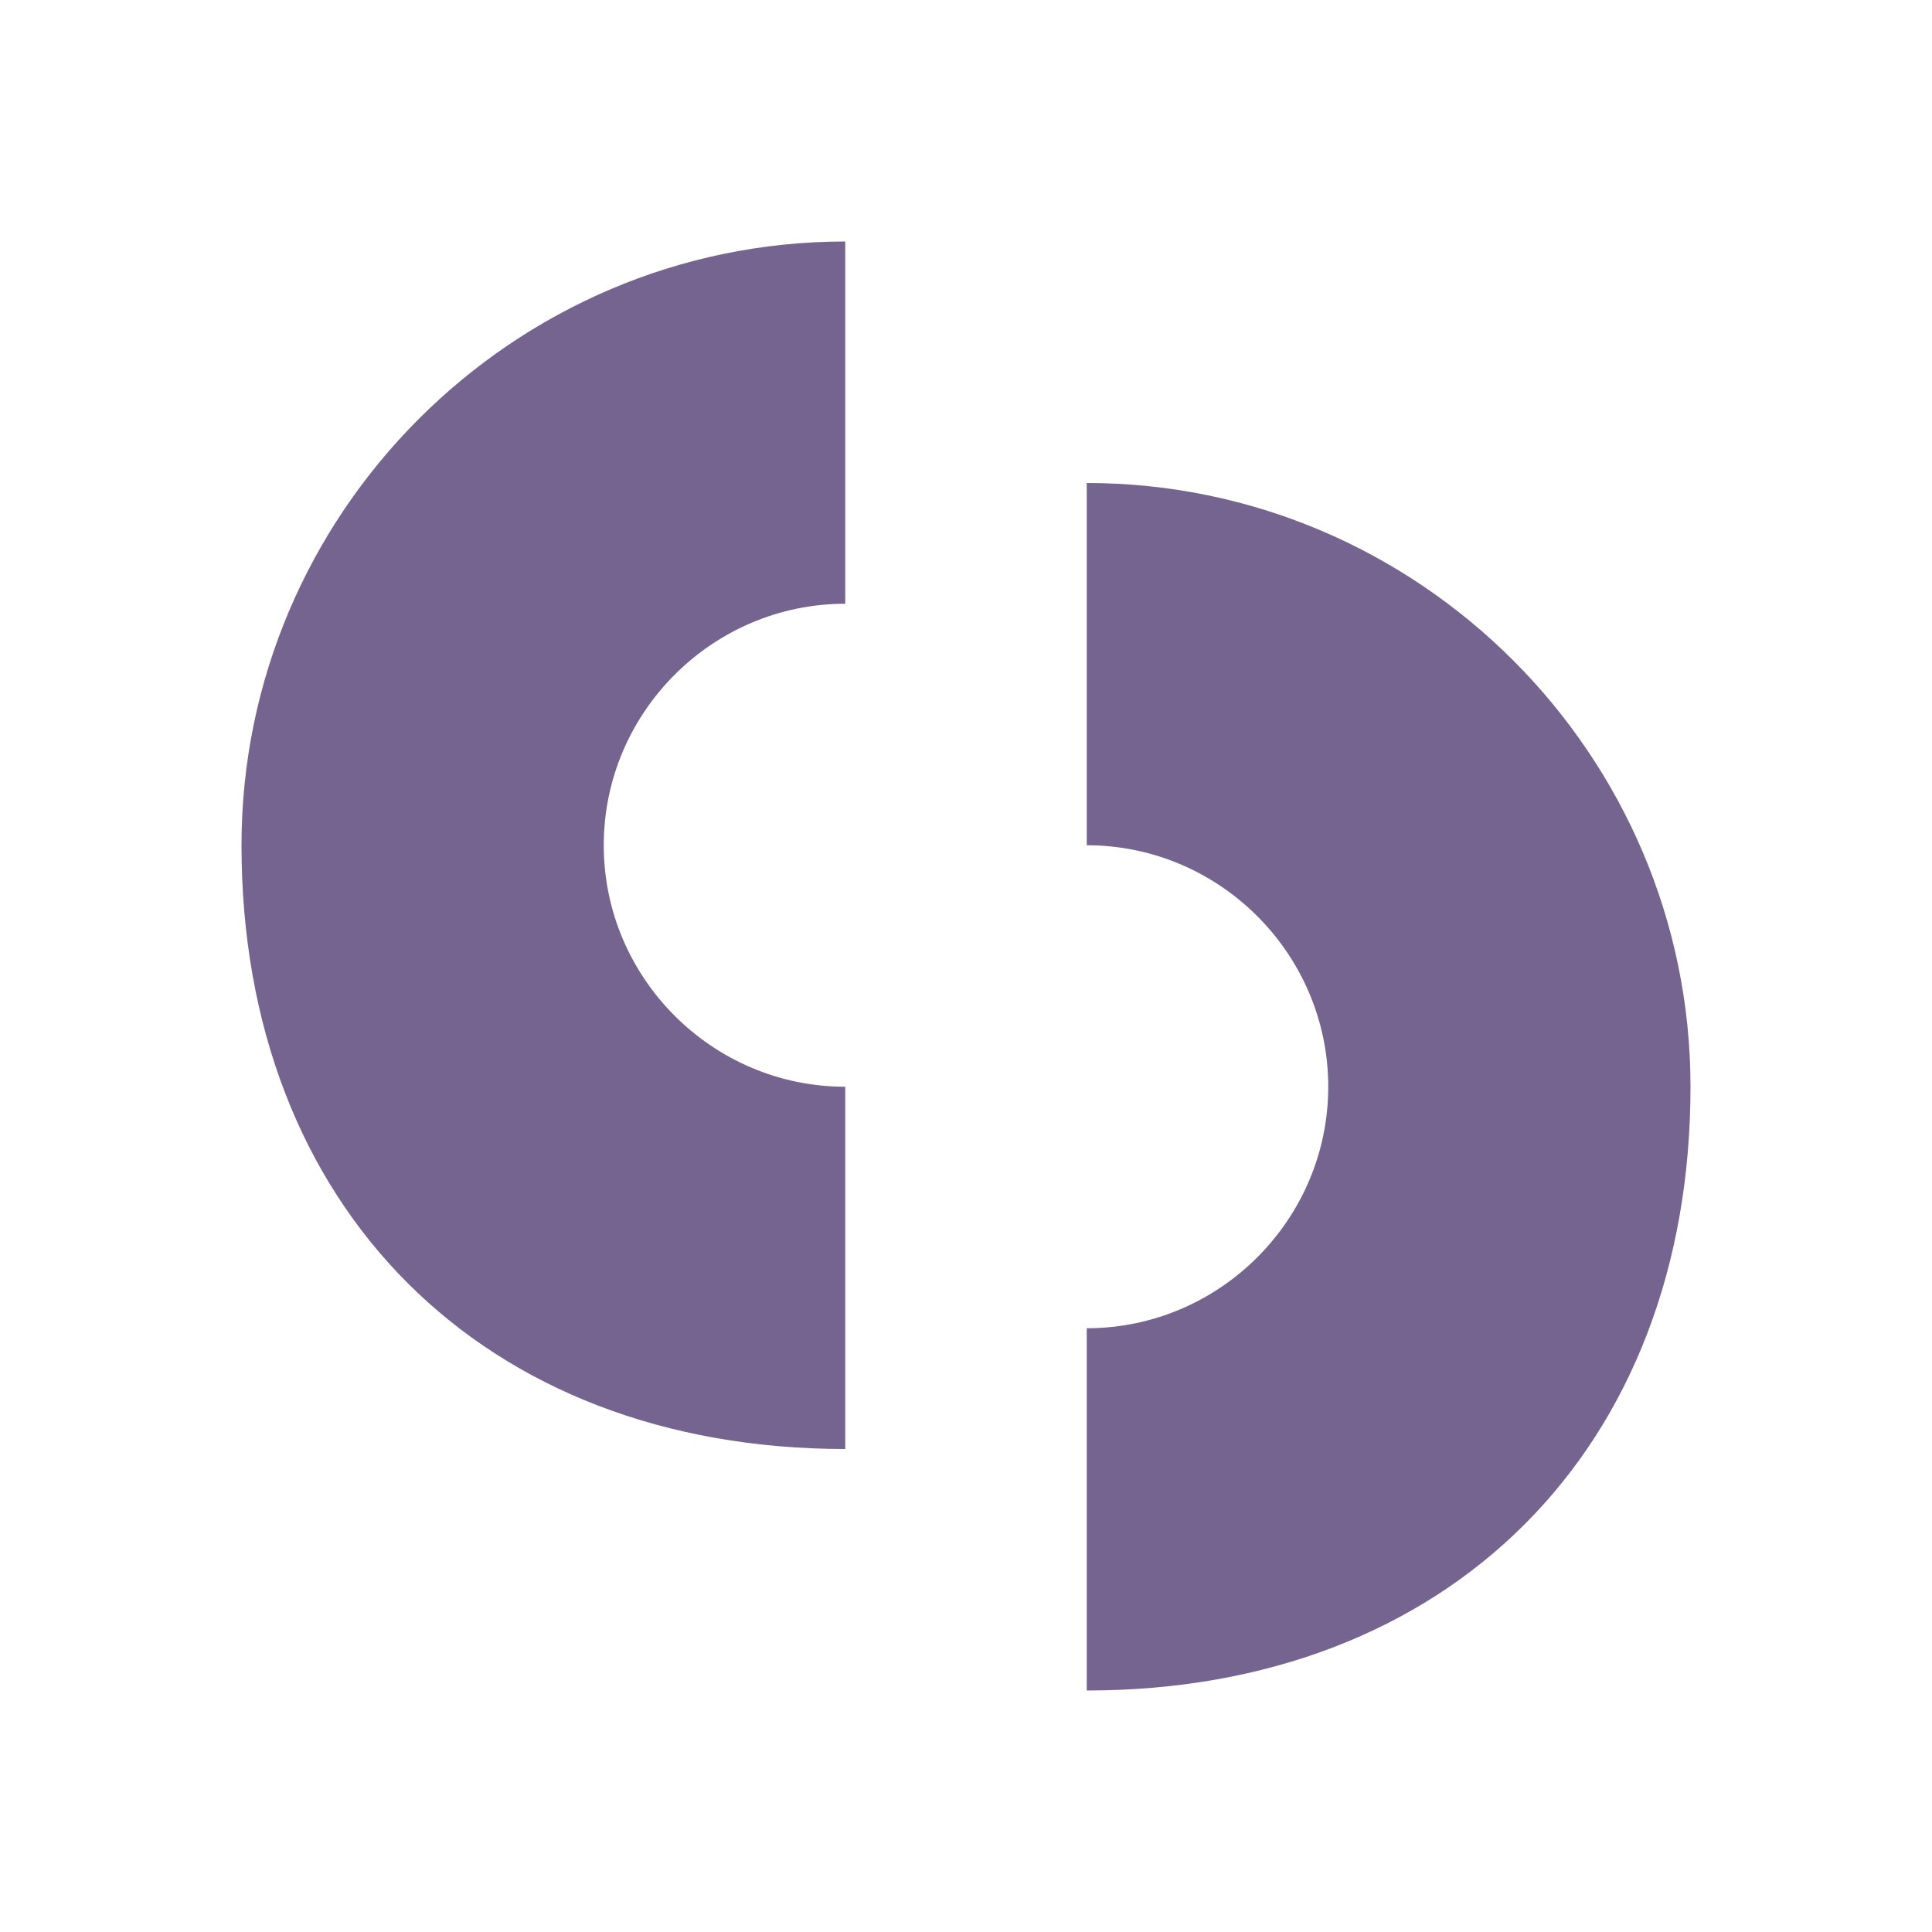
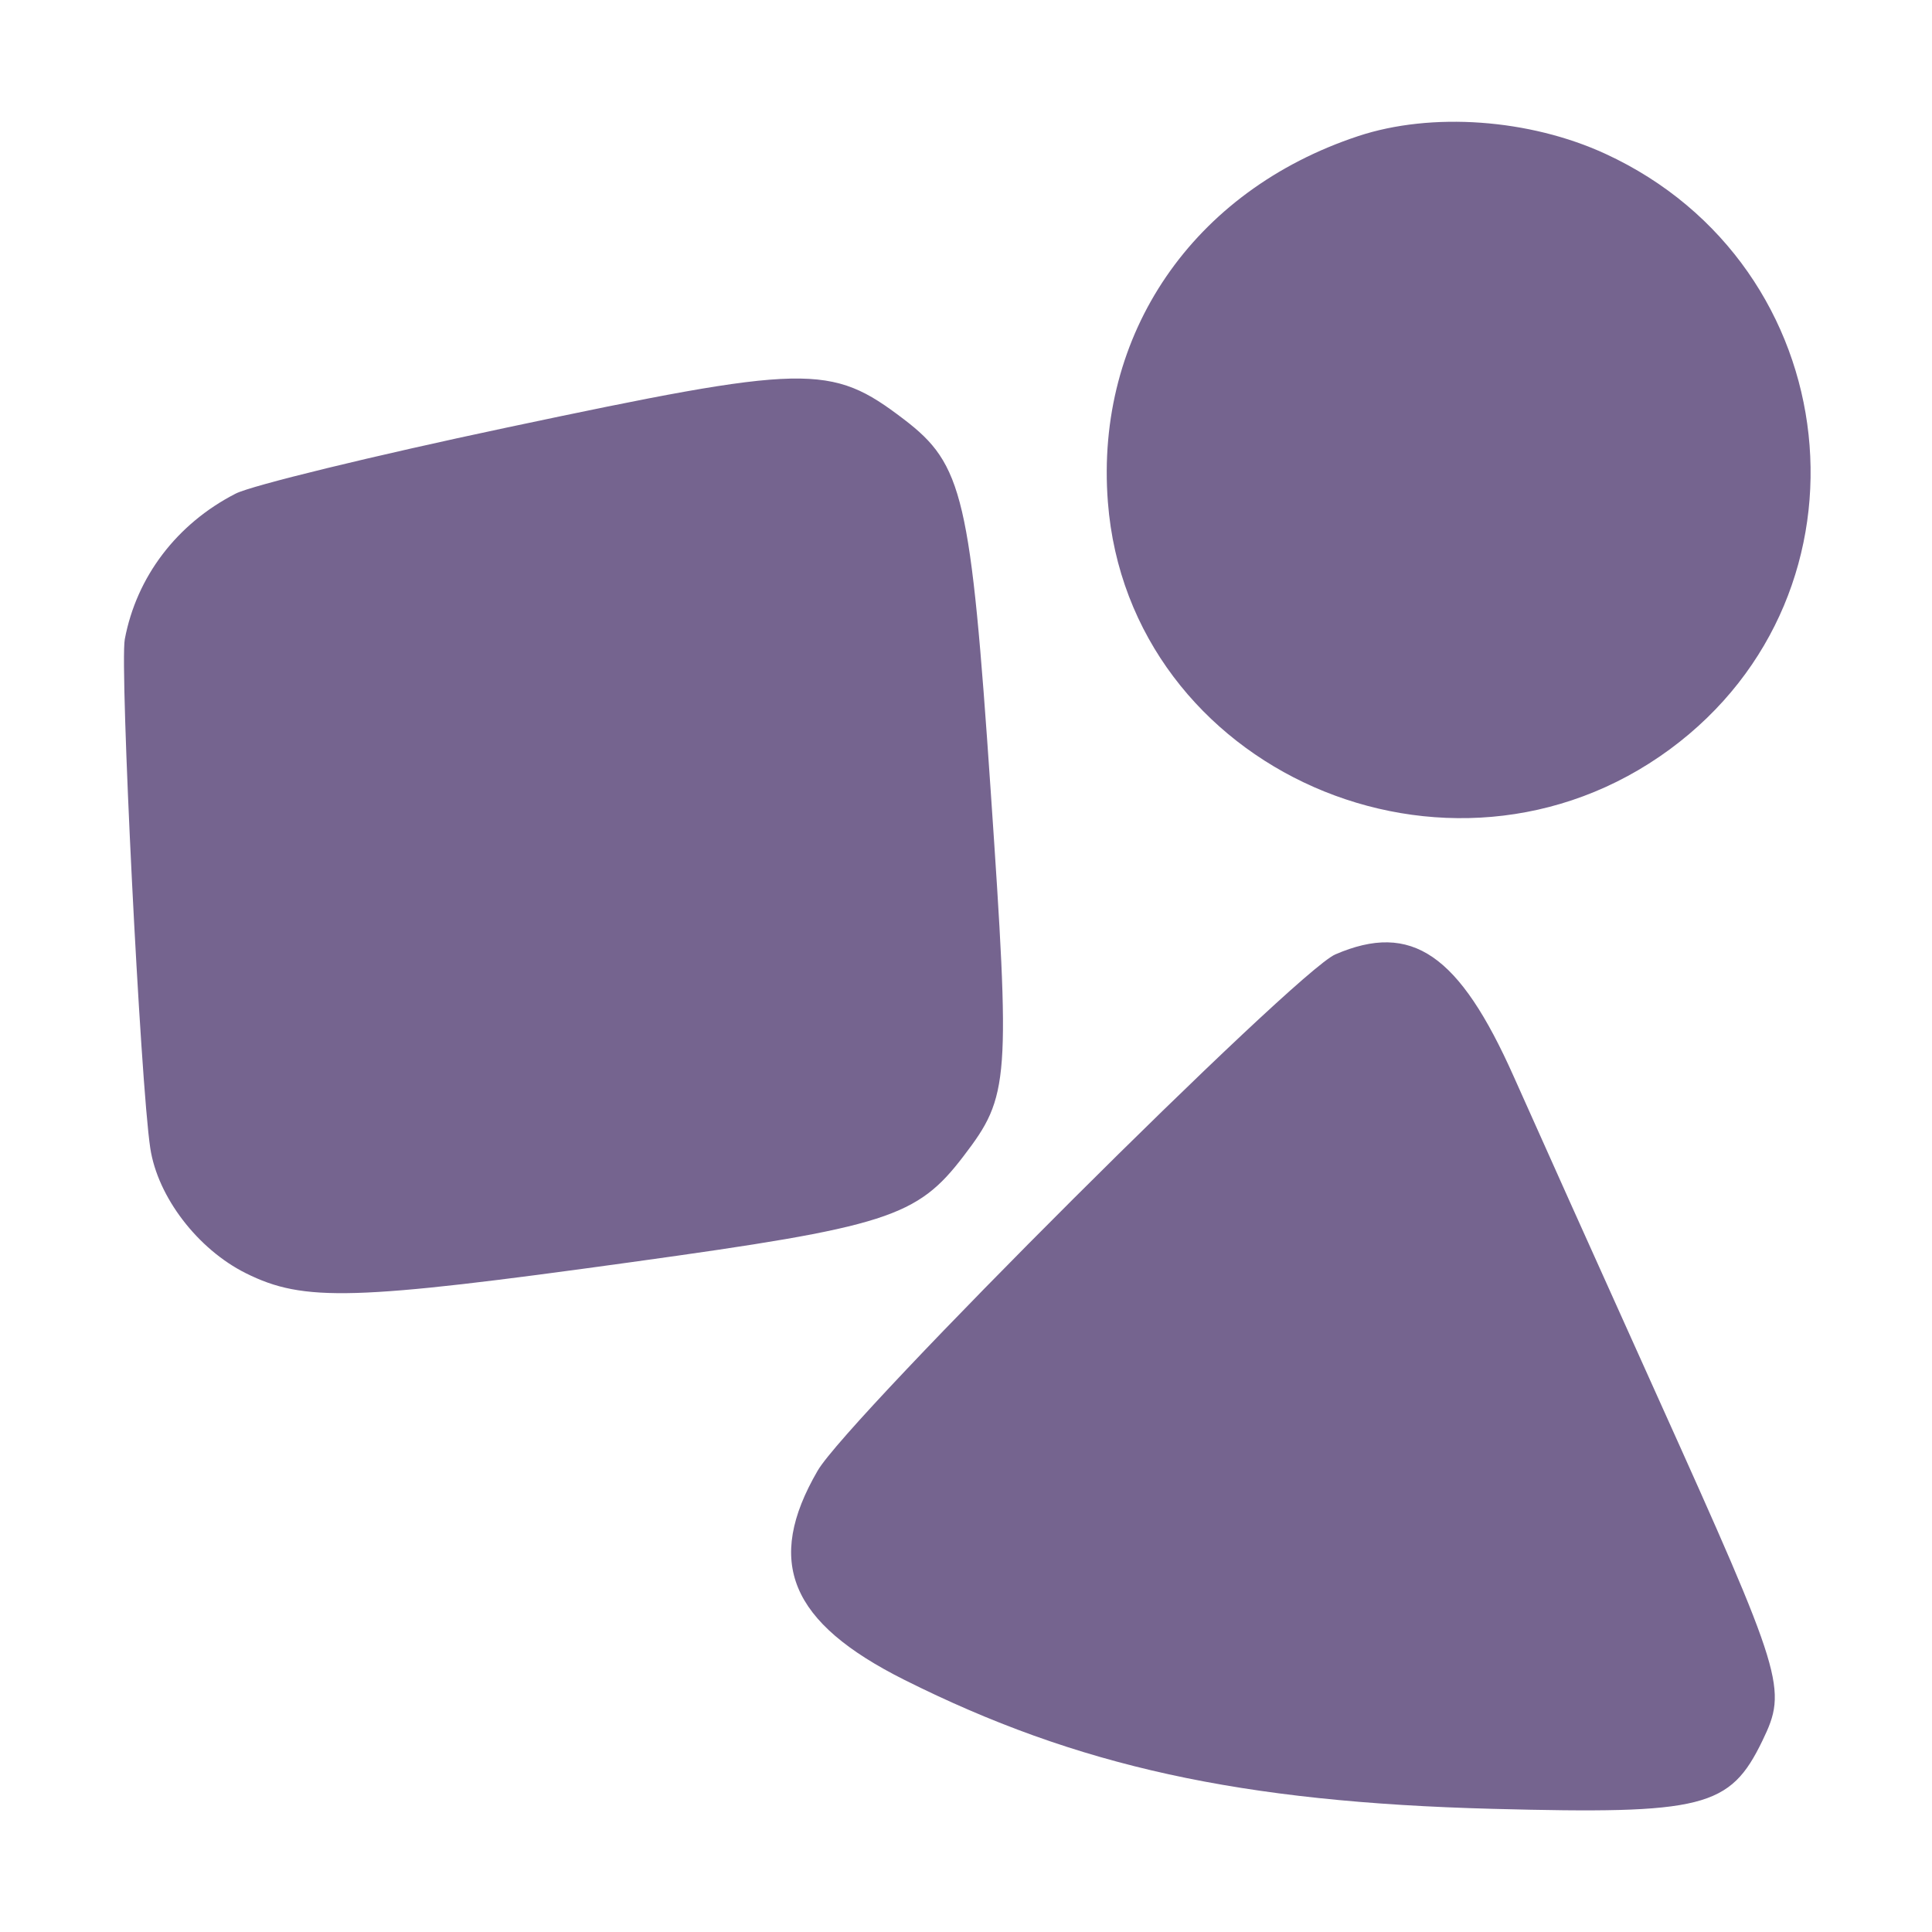
<svg xmlns="http://www.w3.org/2000/svg" viewBox="0 0 32 32" role="img" aria-label="Rhyme symbol">
-   <path d="M14 4C8.5 4 4 8.5 4 14C4 20 8 24 14 24V18C11.8 18 10 16.2 10 14C10 11.8 11.8 10 14 10ZM18 8C23.5 8 28 12.5 28 18C28 24 24 28 18 28V22C20.2 22 22 20.2 22 18C22 15.8 20.2 14 18 14Z" fill="#75648f" />
+   <style>.word{fill:#262626}.accent{fill:#75648f}@media(prefers-color-scheme:dark){.word{fill:#fafafa}.accent{fill:#c4b6da}}</style>
+   <path class="accent" d="M22.497 2.254C19.759 3.16 18.135 5.534 18.35 8.315 18.693 12.76 24.008 15.097 27.659 12.41 31.192 9.808 30.606 4.399 26.591 2.548 25.333 1.968 23.711 1.852 22.497 2.254M8.388 7.083C6.183 7.55 4.165 8.041 3.903 8.176 2.929 8.675 2.262 9.552 2.067 10.587 1.981 11.047 2.326 17.945 2.489 19.017 2.611 19.824 3.274 20.691 4.073 21.089 5.033 21.567 5.855 21.543 10.466 20.904 14.7 20.318 15.187 20.162 15.961 19.147 16.722 18.15 16.738 17.926 16.408 13.084 16.077 8.224 15.953 7.694 14.97 6.944 13.757 6.019 13.376 6.027 8.388 7.083M22.117 15.808C21.459 16.092 14.058 23.474 13.543 24.359 12.665 25.87 13.081 26.873 14.982 27.825 17.842 29.257 20.549 29.85 24.72 29.96 28.221 30.052 28.653 29.943 29.191 28.832 29.608 27.97 29.553 27.79 27.457 23.14 26.445 20.895 25.373 18.508 25.074 17.835 24.169 15.801 23.382 15.262 22.117 15.808" />
</svg>
